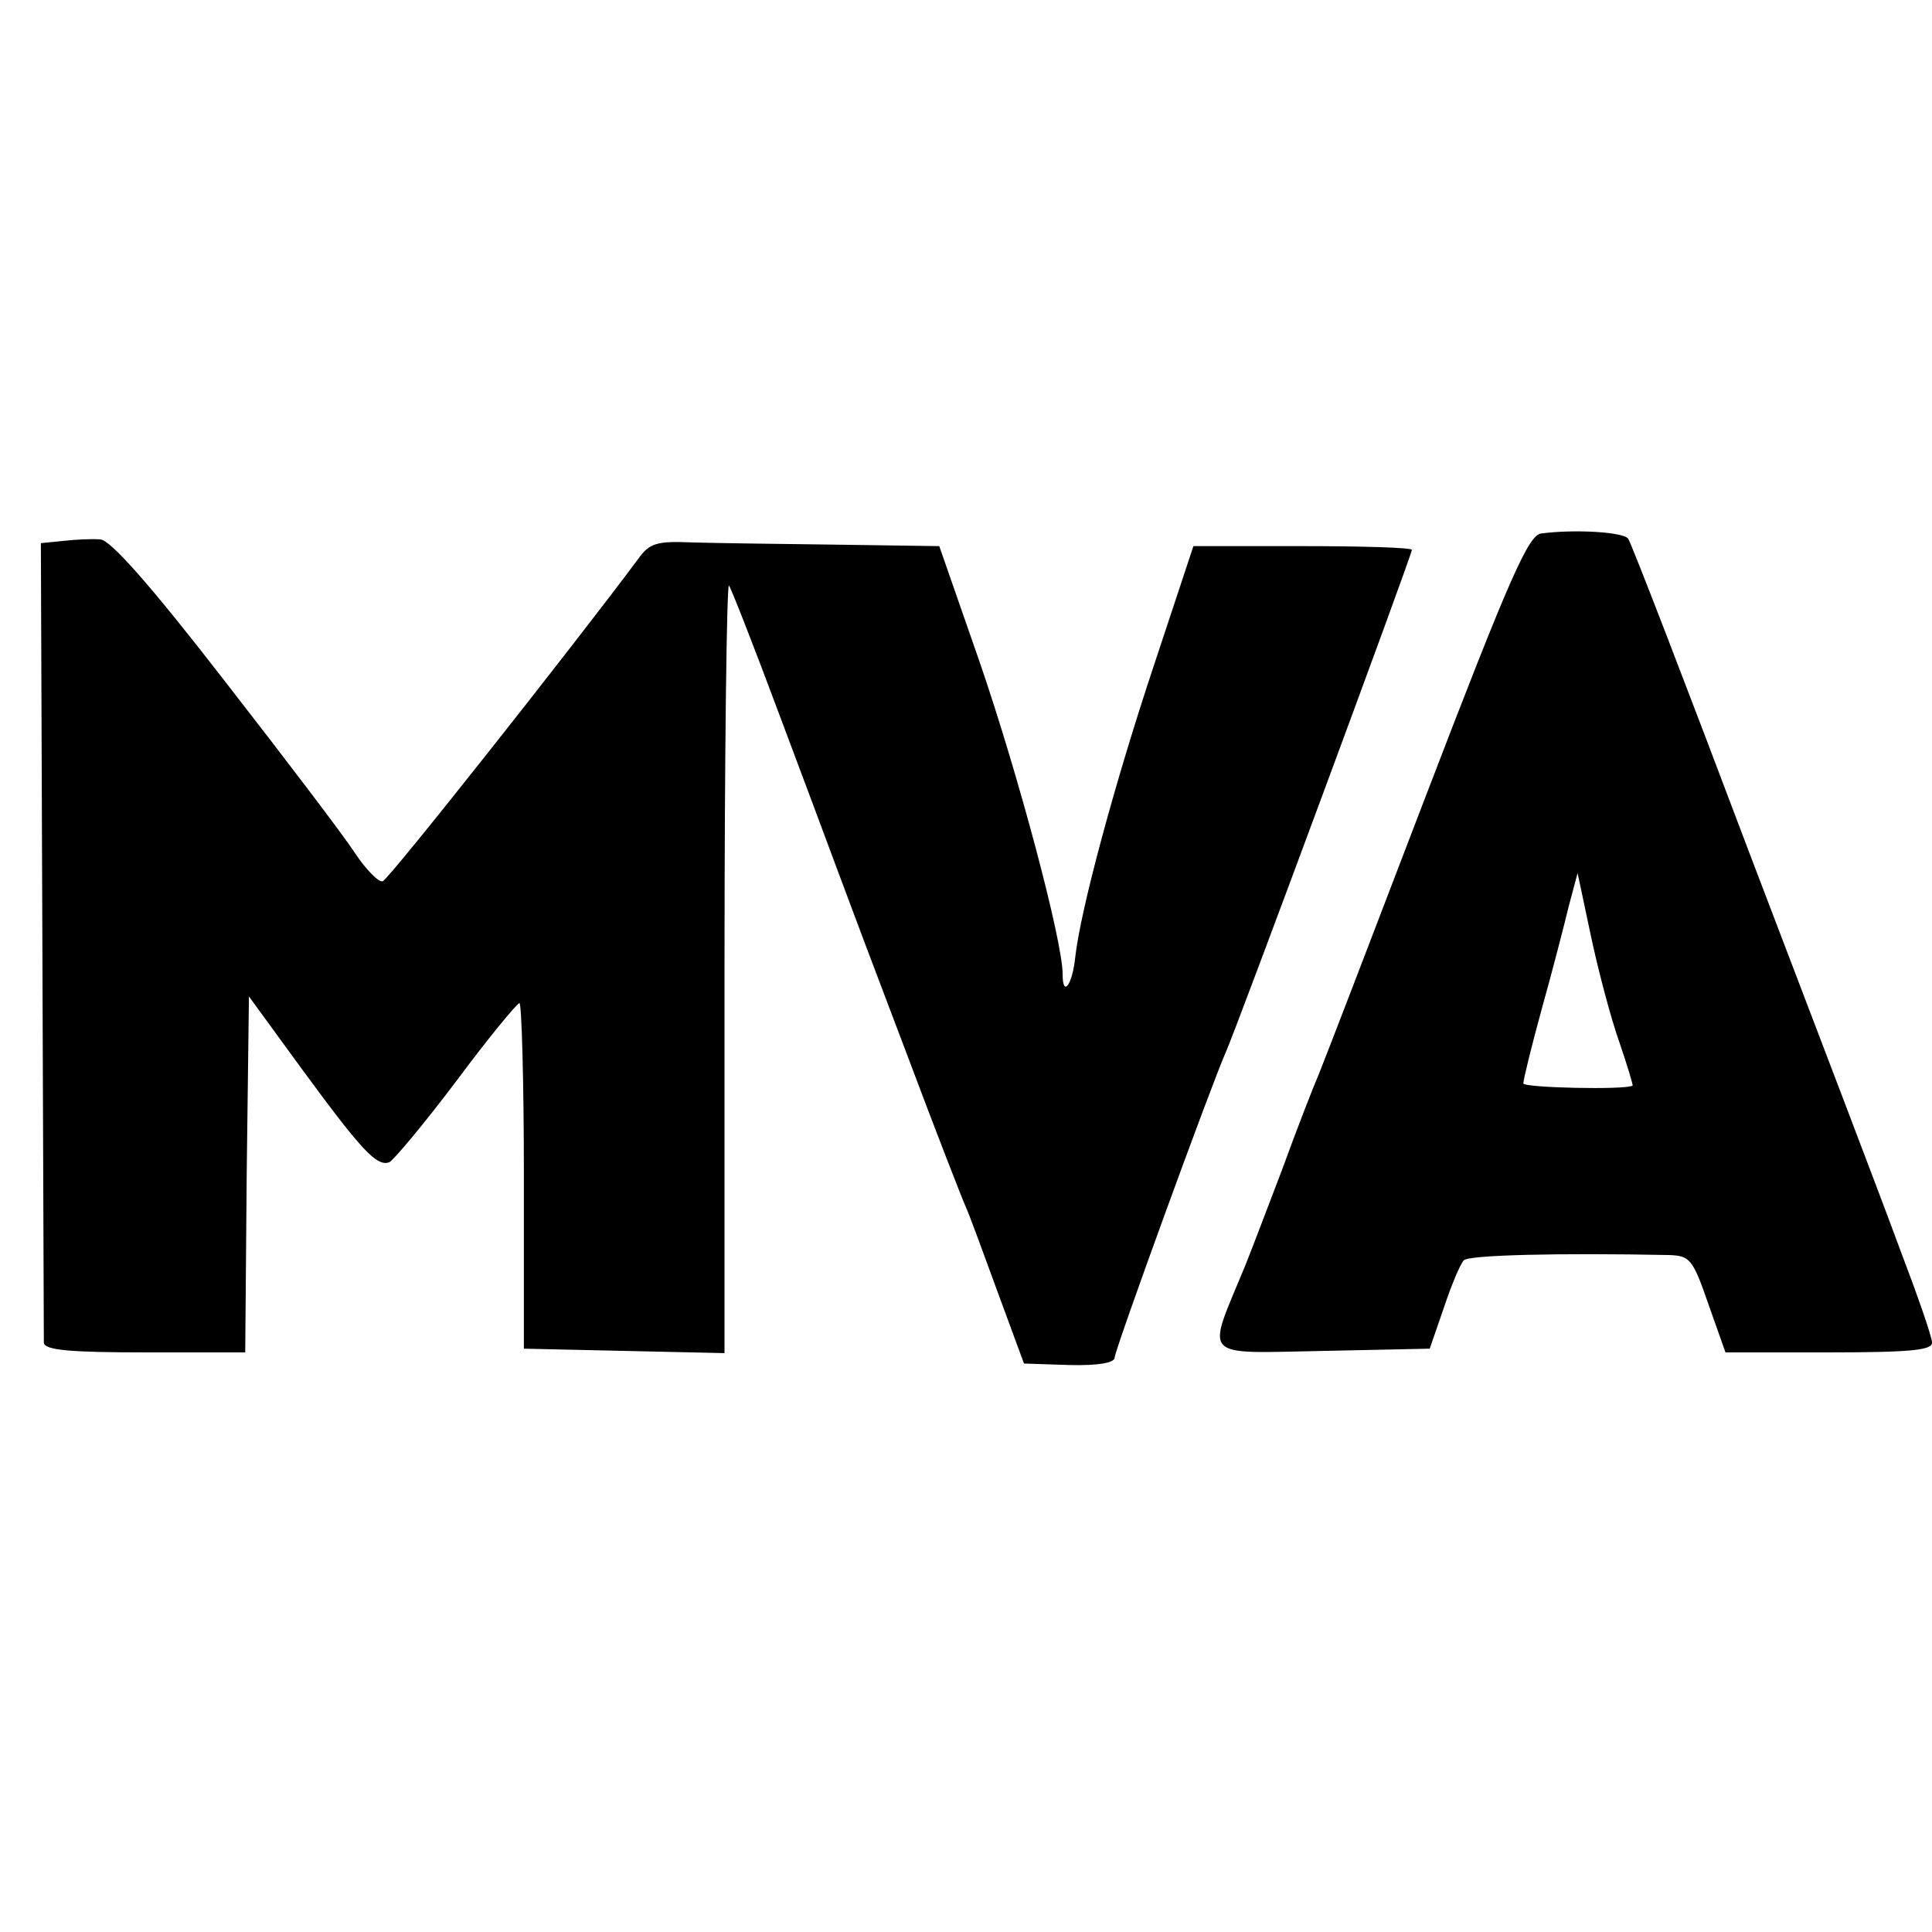
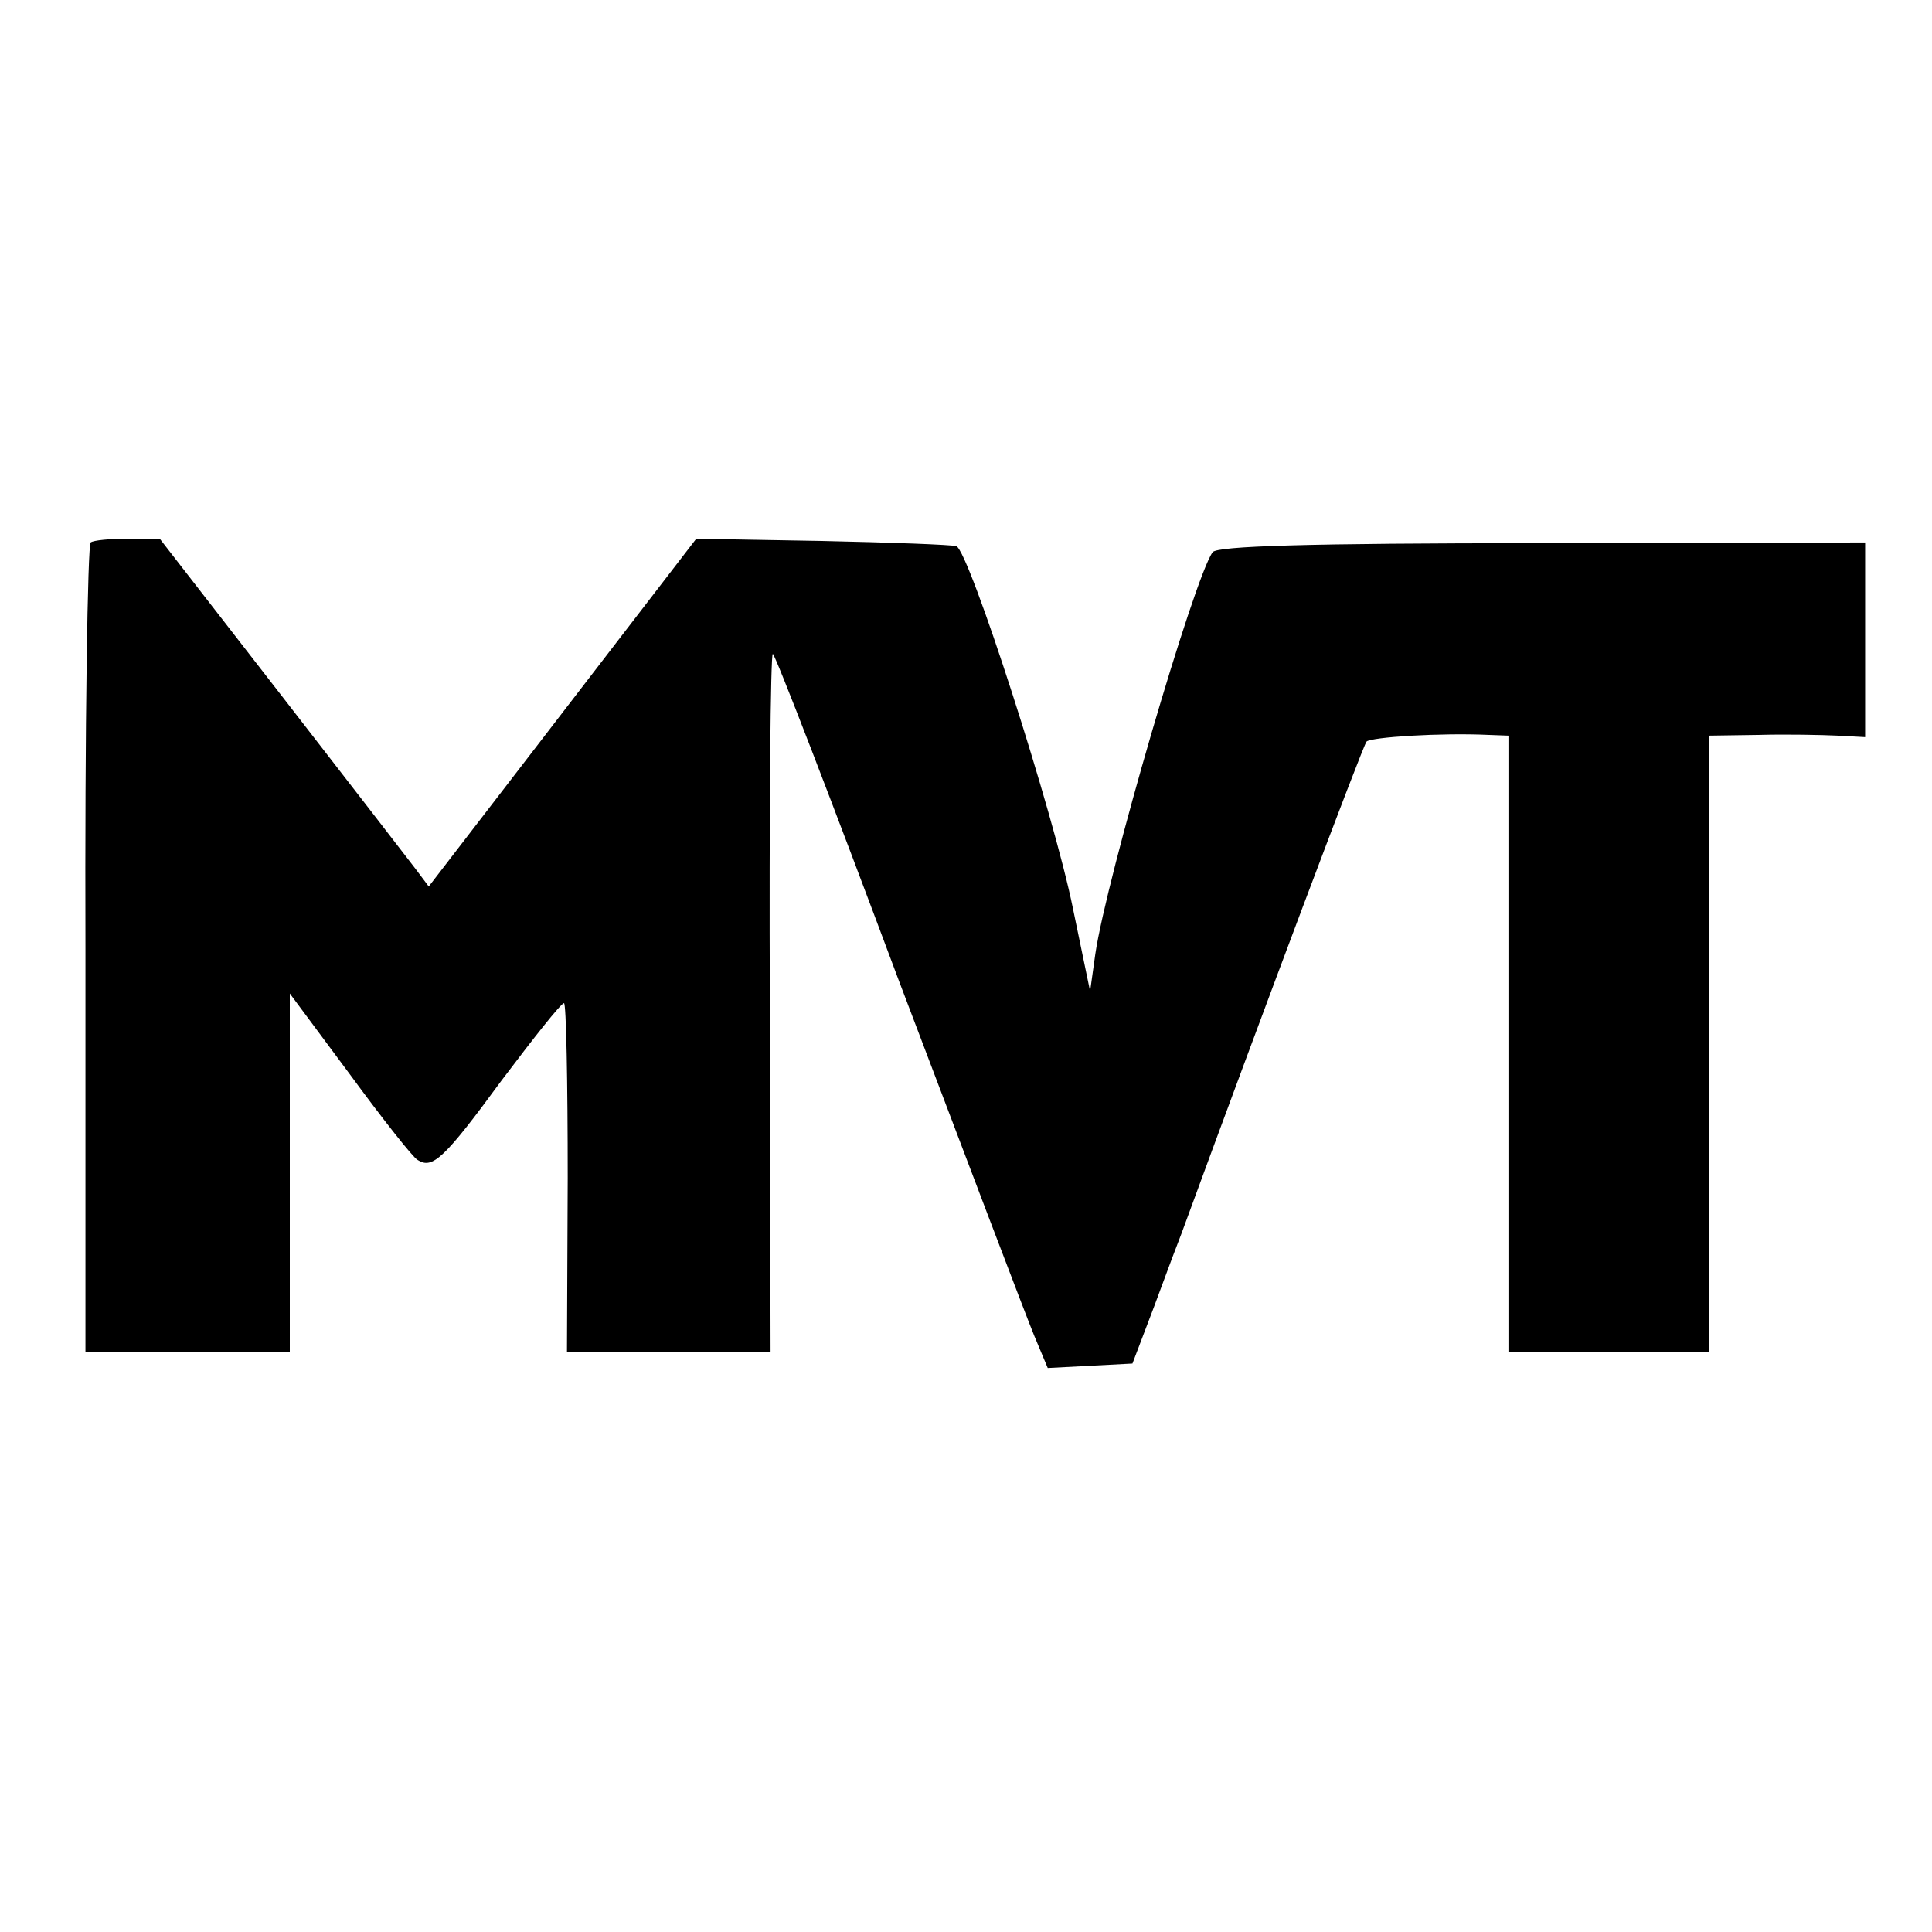
- <svg xmlns="http://www.w3.org/2000/svg" version="1.0" width="16pt" height="16pt" viewBox="0 0 16 16" preserveAspectRatio="xMidYMid meet">
-   <g transform="translate(0,16) scale(0.006154,-0.006154)" fill="#000000" stroke="none">
-     <path d="M2074 1882 c-17 -2 -42 -58 -154 -350 -73 -191 -138 -360 -145 -377 -7 -16 -30 -75 -50 -130 -21 -55 -43 -113 -50 -130 -52 -126 -61 -116 107 -113 l142 3 19 55 c10 30 22 59 27 64 7 7 127 10 276 7 28 -1 32 -5 53 -66 l23 -65 139 0 c110 0 139 3 139 13 0 8 -20 65 -44 128 -23 63 -114 301 -201 529 -86 228 -160 420 -164 425 -6 9 -72 13 -117 7z m105 -684 c11 -32 19 -59 18 -59 -9 -6 -147 -3 -147 3 0 5 11 50 25 101 14 50 30 112 36 137 l12 45 18 -85 c10 -47 27 -111 38 -142z" />
-     <path d="M85 1872 l-30 -3 2 -532 c1 -293 2 -538 2 -544 1 -10 35 -13 136 -13 l135 0 2 240 3 239 70 -96 c80 -109 102 -134 119 -127 6 3 47 52 90 109 43 58 82 105 85 105 3 0 6 -105 6 -232 l0 -233 135 -3 135 -3 0 520 c0 286 3 517 6 513 3 -4 34 -83 69 -177 76 -202 77 -208 169 -450 39 -104 76 -199 81 -210 5 -11 24 -63 43 -115 l35 -95 61 -2 c39 -1 61 3 61 10 0 10 130 367 150 412 14 31 250 668 250 675 0 3 -66 5 -147 5 l-147 0 -53 -160 c-53 -159 -99 -330 -106 -393 -4 -38 -17 -55 -17 -23 0 45 -60 270 -112 421 l-54 155 -140 2 c-76 1 -163 2 -193 3 -47 2 -57 -1 -72 -22 -84 -113 -336 -432 -344 -434 -5 -2 -23 16 -38 39 -15 23 -94 127 -175 231 -99 128 -154 190 -167 190 -11 1 -33 0 -50 -2z" />
+ <svg xmlns="http://www.w3.org/2000/svg" version="1.0" width="260pt" height="260pt" viewBox="0 0 260 260" preserveAspectRatio="xMidYMid meet">
+   <g transform="translate(0,260) scale(0.1,-0.1)" fill="#000000" stroke="none">
+     <path d="M122 1870 c-4 -3 -8 -249 -7 -547 l0 -543 138 0 137 0 0 241 0 242 81 -109 c44 -60 85 -112 91 -115 20 -13 36 2 113 107 43 57 80 104 84 104 3 0 5 -106 5 -235 l-1 -235 137 0 137 0 -1 470 c-1 259 1 470 4 470 3 0 79 -197 169 -438 91 -240 173 -456 183 -480 l18 -43 57 3 57 3 19 50 c11 28 31 84 47 125 107 292 244 656 249 662 6 6 100 12 164 9 l27 -1 0 -415 0 -415 135 0 135 0 0 415 0 415 68 1 c37 1 84 0 105 -1 l37 -2 0 131 0 131 -434 -1 c-320 0 -437 -4 -444 -12 -25 -34 -143 -439 -158 -541 l-7 -50 -23 111 c-26 129 -140 482 -157 488 -7 2 -88 5 -181 7 l-169 3 -180 -234 -180 -234 -18 24 c-10 13 -91 118 -181 234 l-163 210 -43 0 c-24 0 -46 -2 -50 -5z" />
  </g>
</svg>
